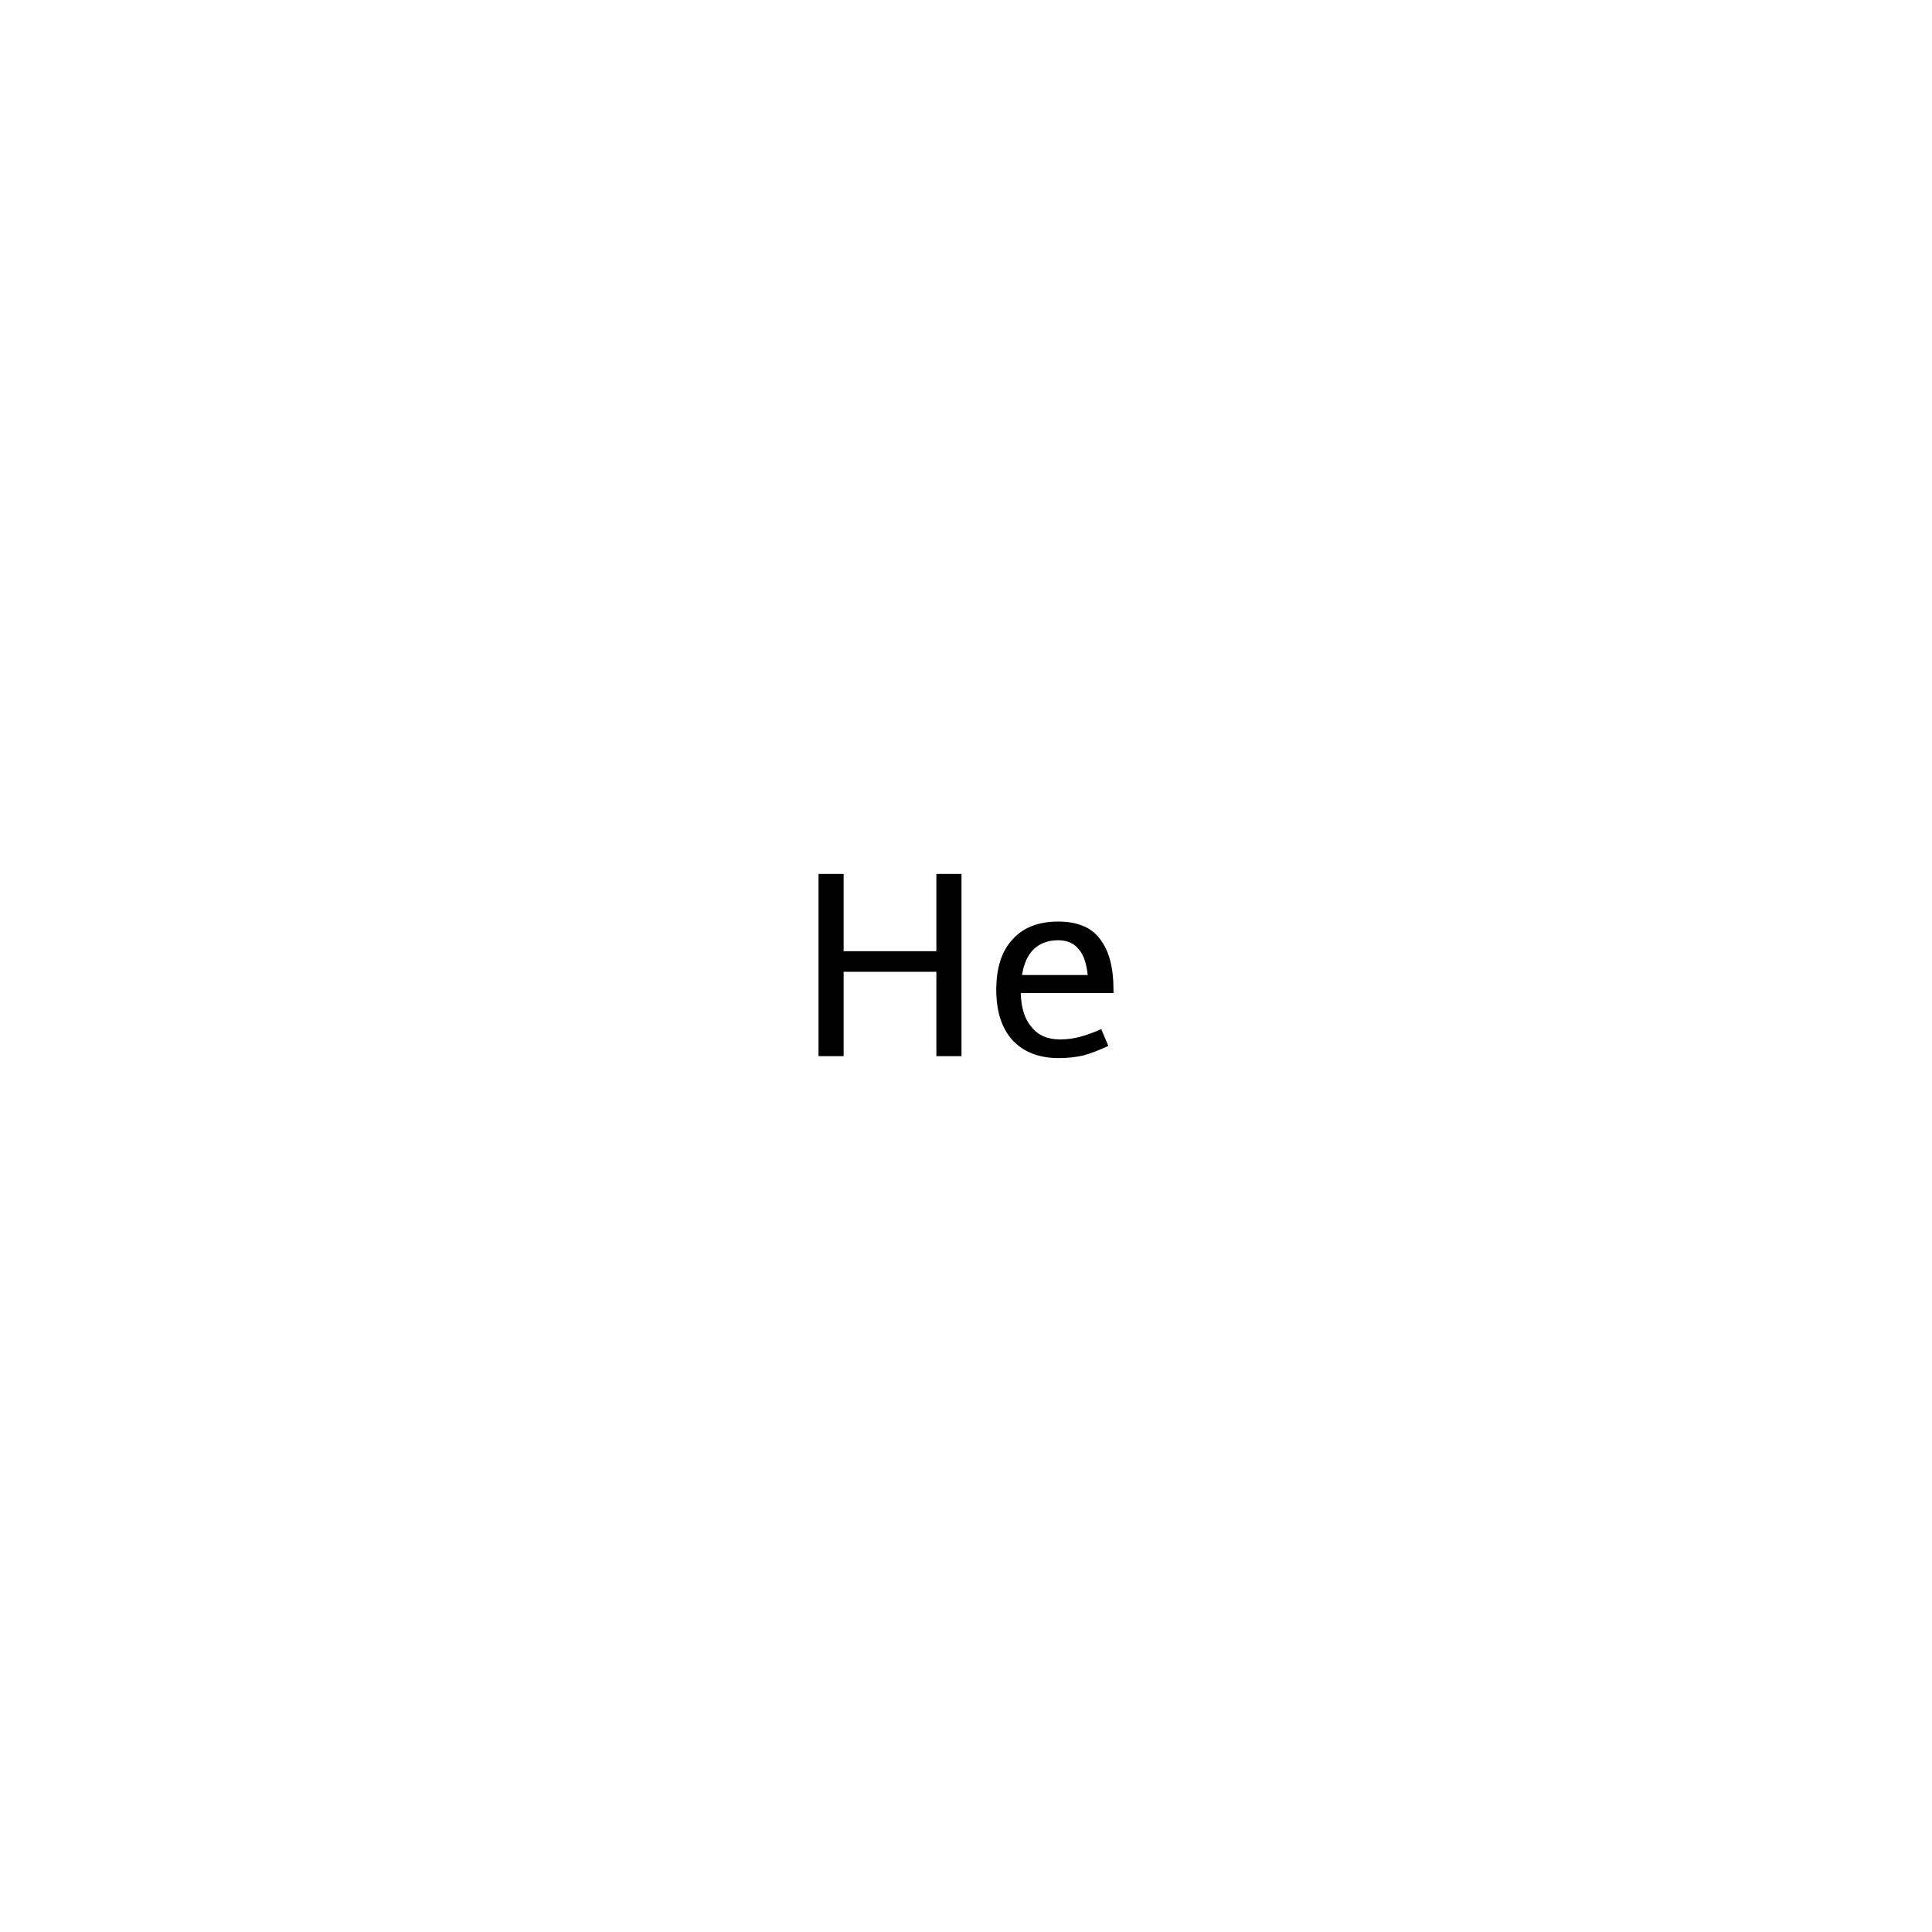
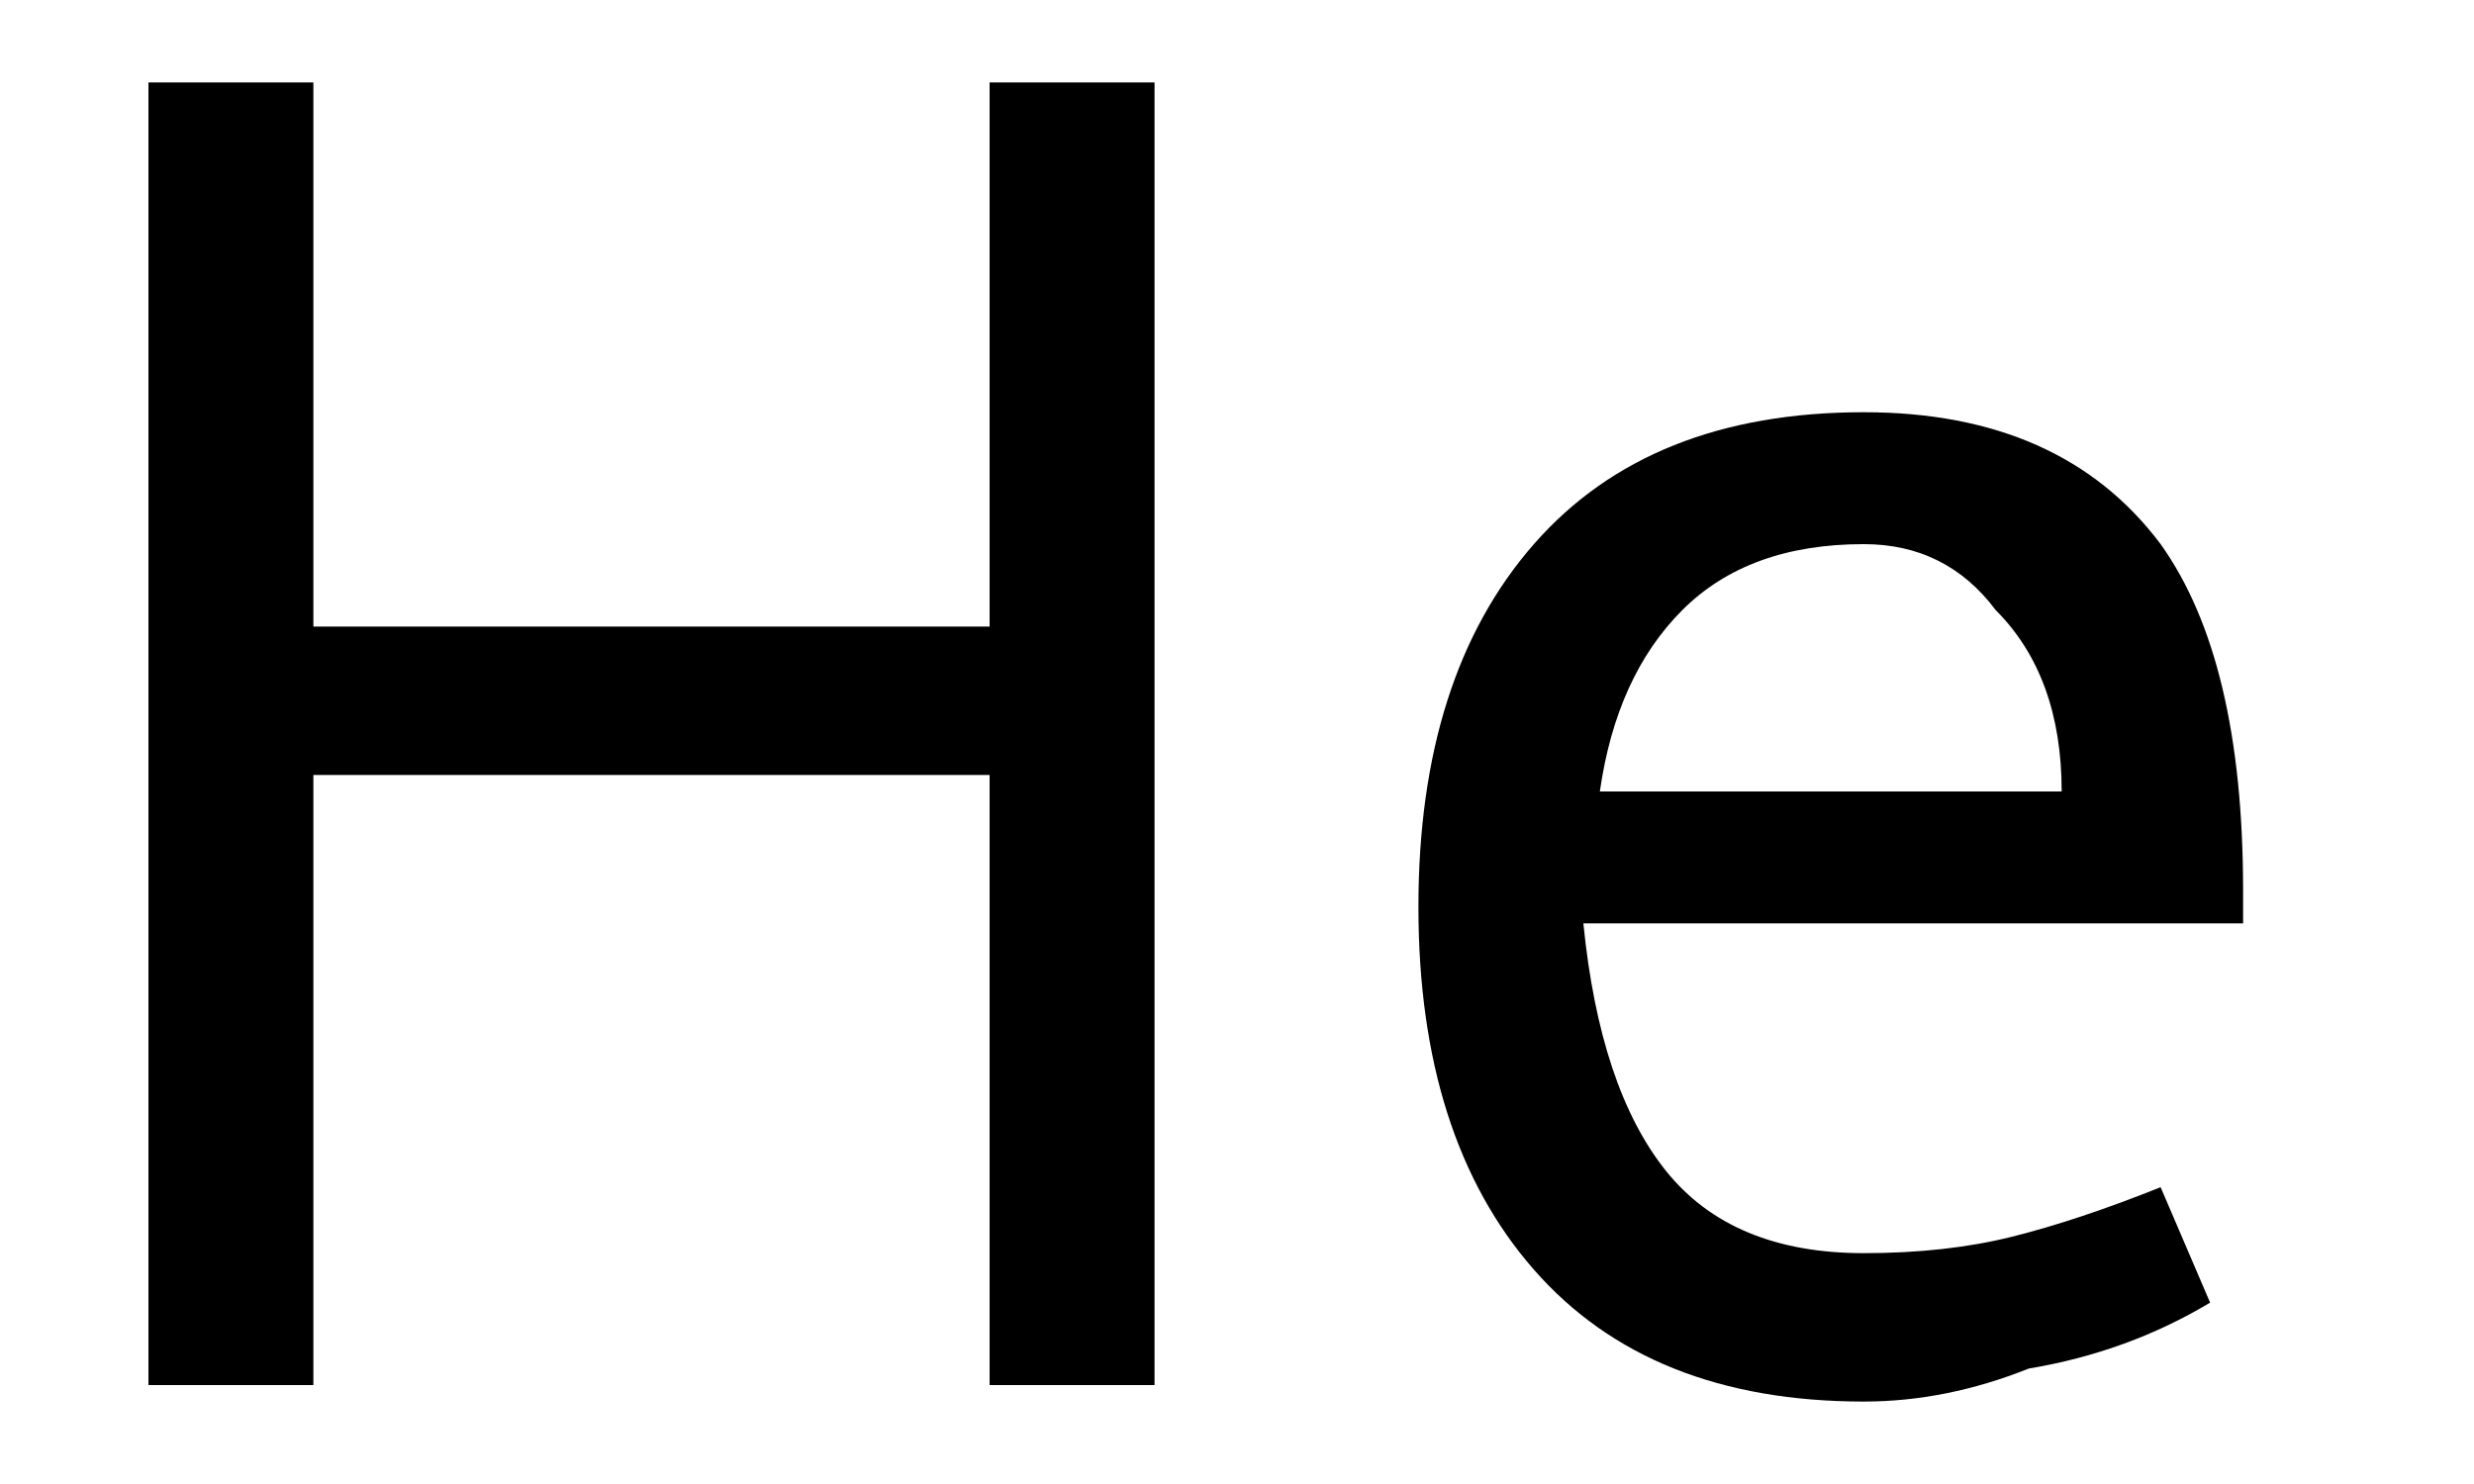
- <svg xmlns="http://www.w3.org/2000/svg" version="1.1" baseProfile="full" xml:space="preserve" width="300px" height="300px" viewBox="0 0 300 300">
-   <path class="atom-0" d="M 127.1 135.7 L 131.0 135.7 L 131.0 147.7 L 145.4 147.7 L 145.4 135.7 L 149.3 135.7 L 149.3 164.0 L 145.4 164.0 L 145.4 150.9 L 131.0 150.9 L 131.0 164.0 L 127.1 164.0 L 127.1 135.7 " fill="#000000" />
-   <path class="atom-0" d="M 154.7 153.7 Q 154.7 148.6, 157.2 145.9 Q 159.7 143.1, 164.3 143.1 Q 168.8 143.1, 170.8 145.8 Q 172.9 148.5, 172.9 153.6 L 172.9 154.2 L 158.5 154.2 Q 158.6 157.7, 160.2 159.5 Q 161.7 161.4, 164.6 161.4 Q 166.2 161.4, 167.7 161.0 Q 169.2 160.6, 171.0 159.8 L 172.1 162.4 Q 170.0 163.4, 168.2 163.9 Q 166.4 164.3, 164.4 164.3 Q 159.8 164.3, 157.2 161.5 Q 154.7 158.7, 154.7 153.7 M 164.3 146.0 Q 162.0 146.0, 160.5 147.4 Q 159.1 148.8, 158.7 151.4 L 168.9 151.4 Q 168.6 148.6, 167.5 147.4 Q 166.4 146.0, 164.3 146.0 " fill="#000000" />
+ <svg xmlns="http://www.w3.org/2000/svg" version="1.1" baseProfile="full" xml:space="preserve" width="15px" height="9px" viewBox="0 0 15 9">
+   <path class="atom-0" d="M 0.9 0.5 L 1.9 0.5 L 1.9 3.8 L 6.0 3.8 L 6.0 0.5 L 7.0 0.5 L 7.0 8.4 L 6.0 8.4 L 6.0 4.7 L 1.9 4.7 L 1.9 8.4 L 0.9 8.4 L 0.9 0.5 " fill="#000000" />
+   <path class="atom-0" d="M 8.6 5.5 Q 8.6 4.1, 9.3 3.3 Q 10.0 2.5, 11.3 2.5 Q 12.5 2.5, 13.1 3.3 Q 13.6 4.0, 13.6 5.4 L 13.6 5.6 L 9.6 5.6 Q 9.7 6.6, 10.1 7.1 Q 10.5 7.6, 11.3 7.6 Q 11.8 7.6, 12.2 7.5 Q 12.6 7.4, 13.1 7.2 L 13.4 7.9 Q 12.9 8.2, 12.3 8.3 Q 11.8 8.5, 11.3 8.5 Q 10.0 8.5, 9.3 7.7 Q 8.6 6.9, 8.6 5.5 M 11.3 3.3 Q 10.6 3.3, 10.2 3.7 Q 9.8 4.1, 9.7 4.8 L 12.5 4.8 Q 12.5 4.1, 12.1 3.7 Q 11.8 3.3, 11.3 3.3 " fill="#000000" />
</svg>
